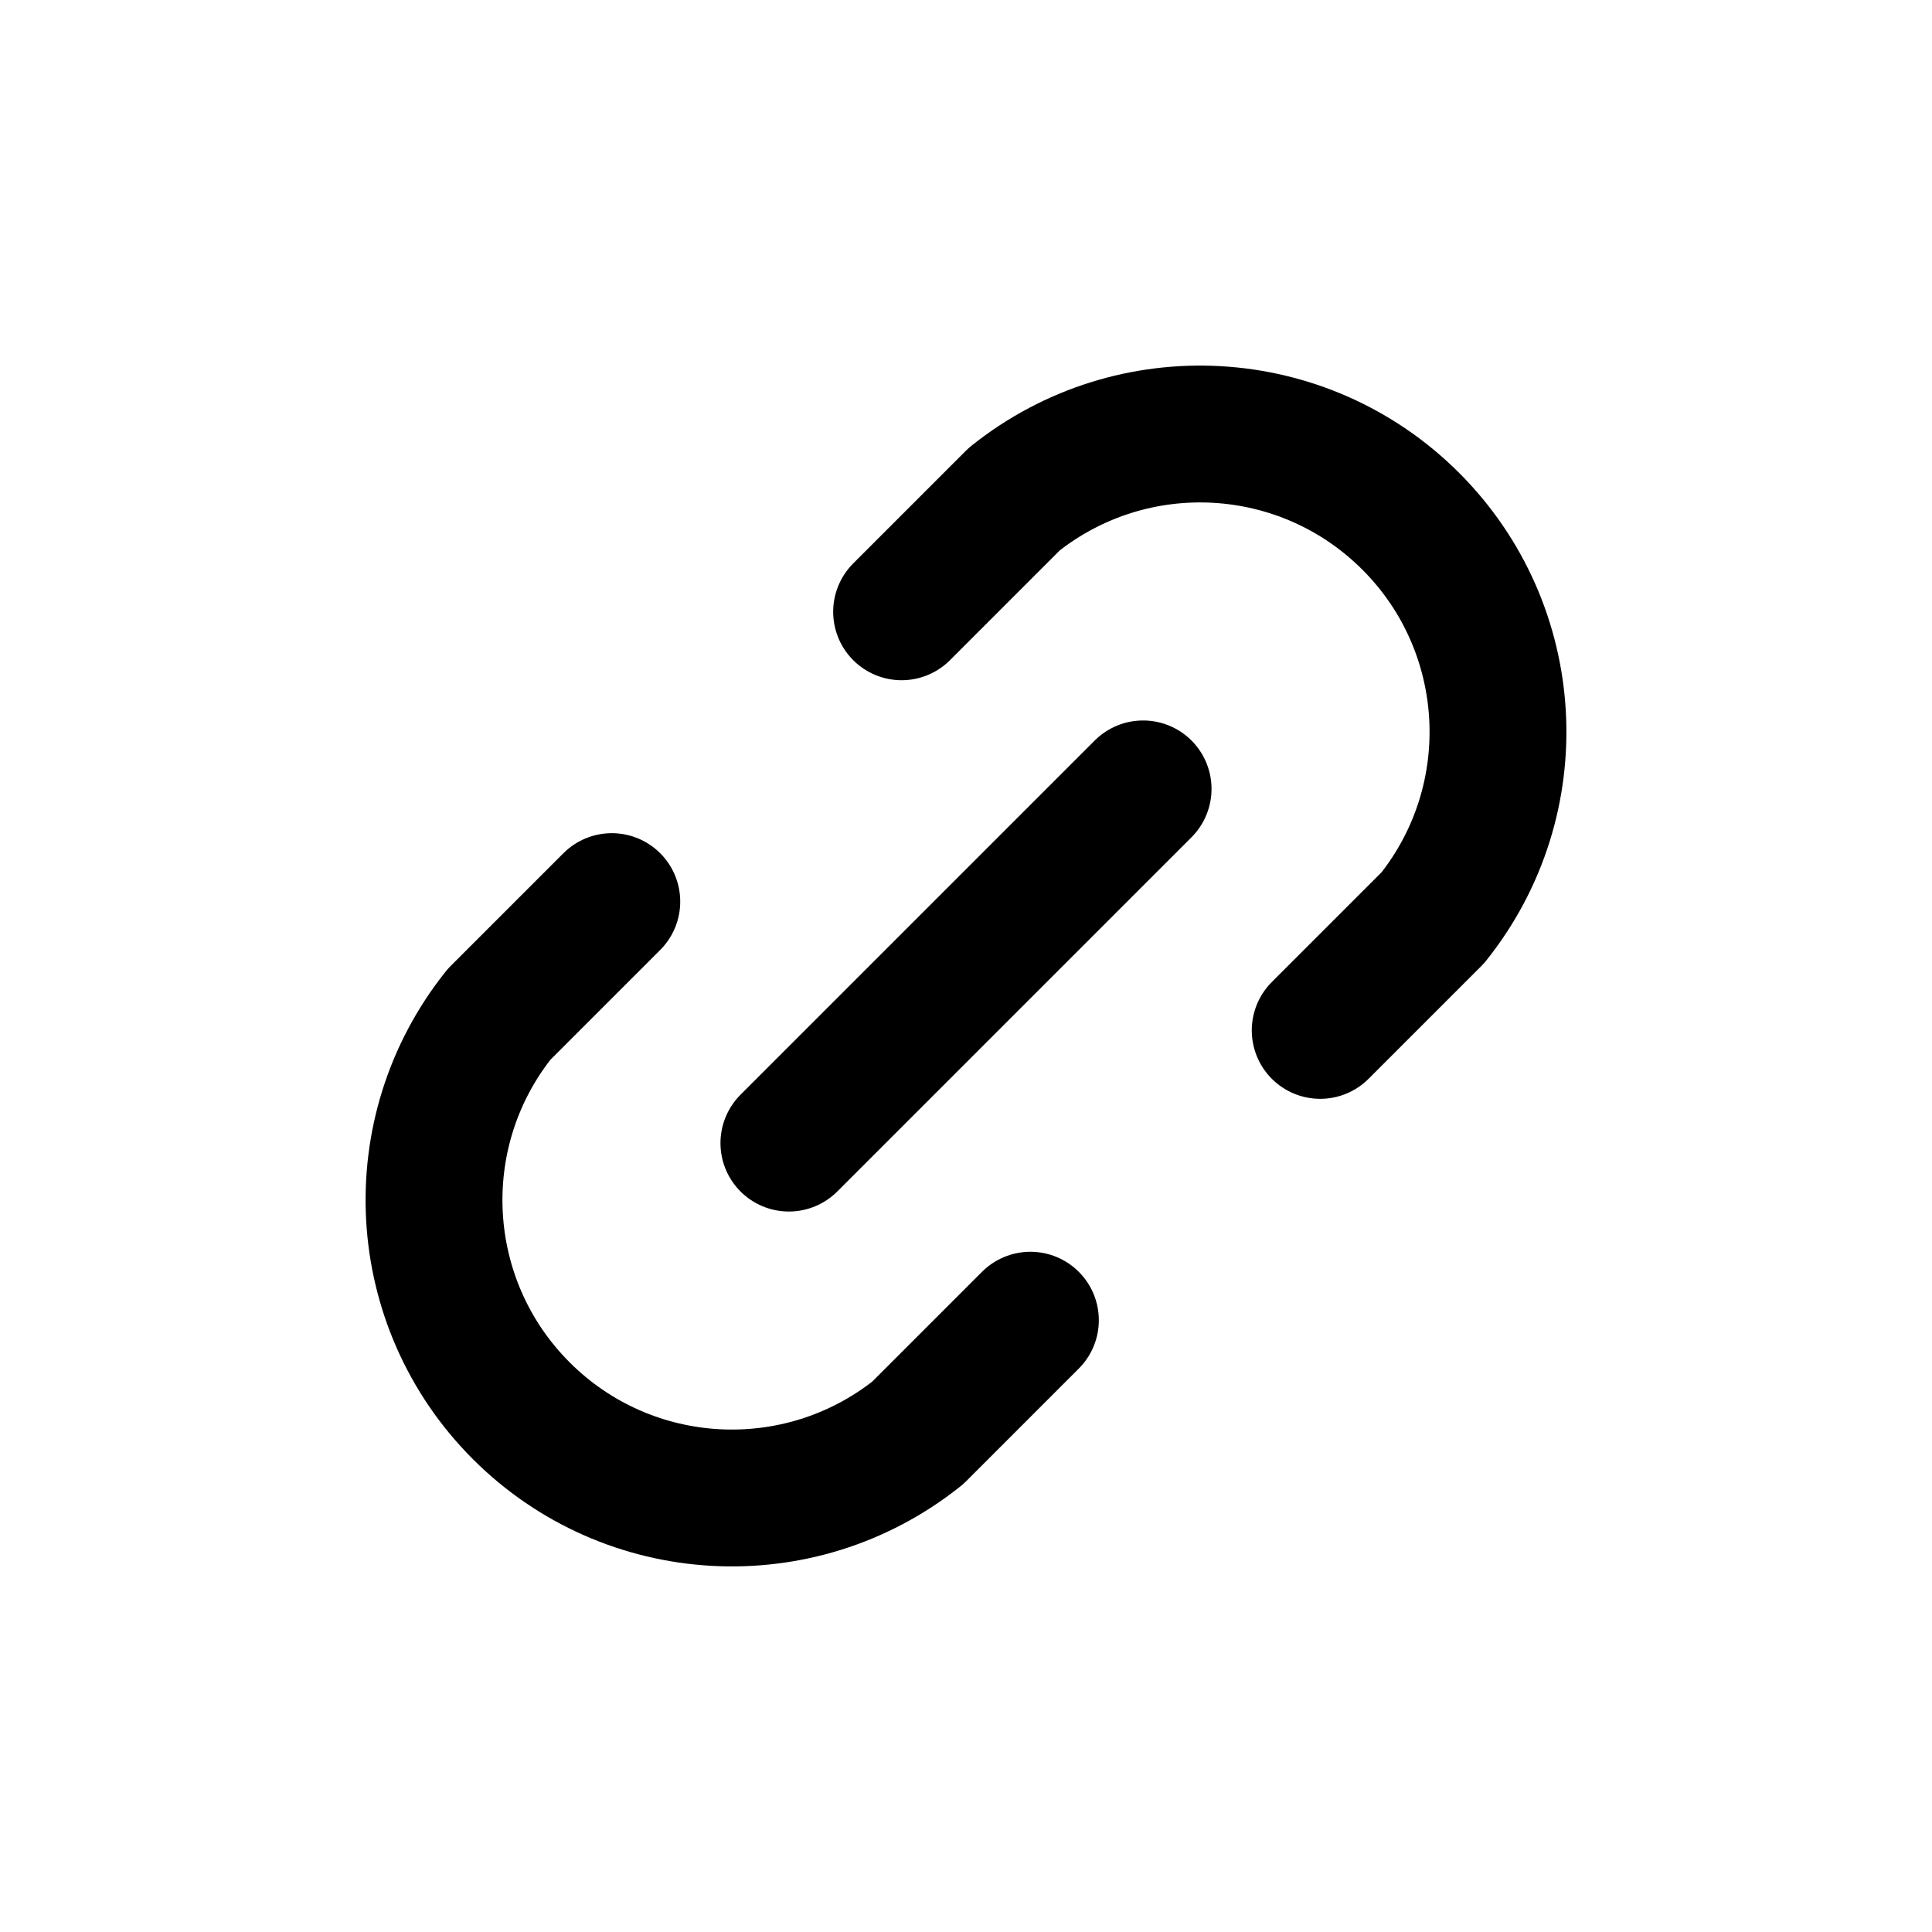
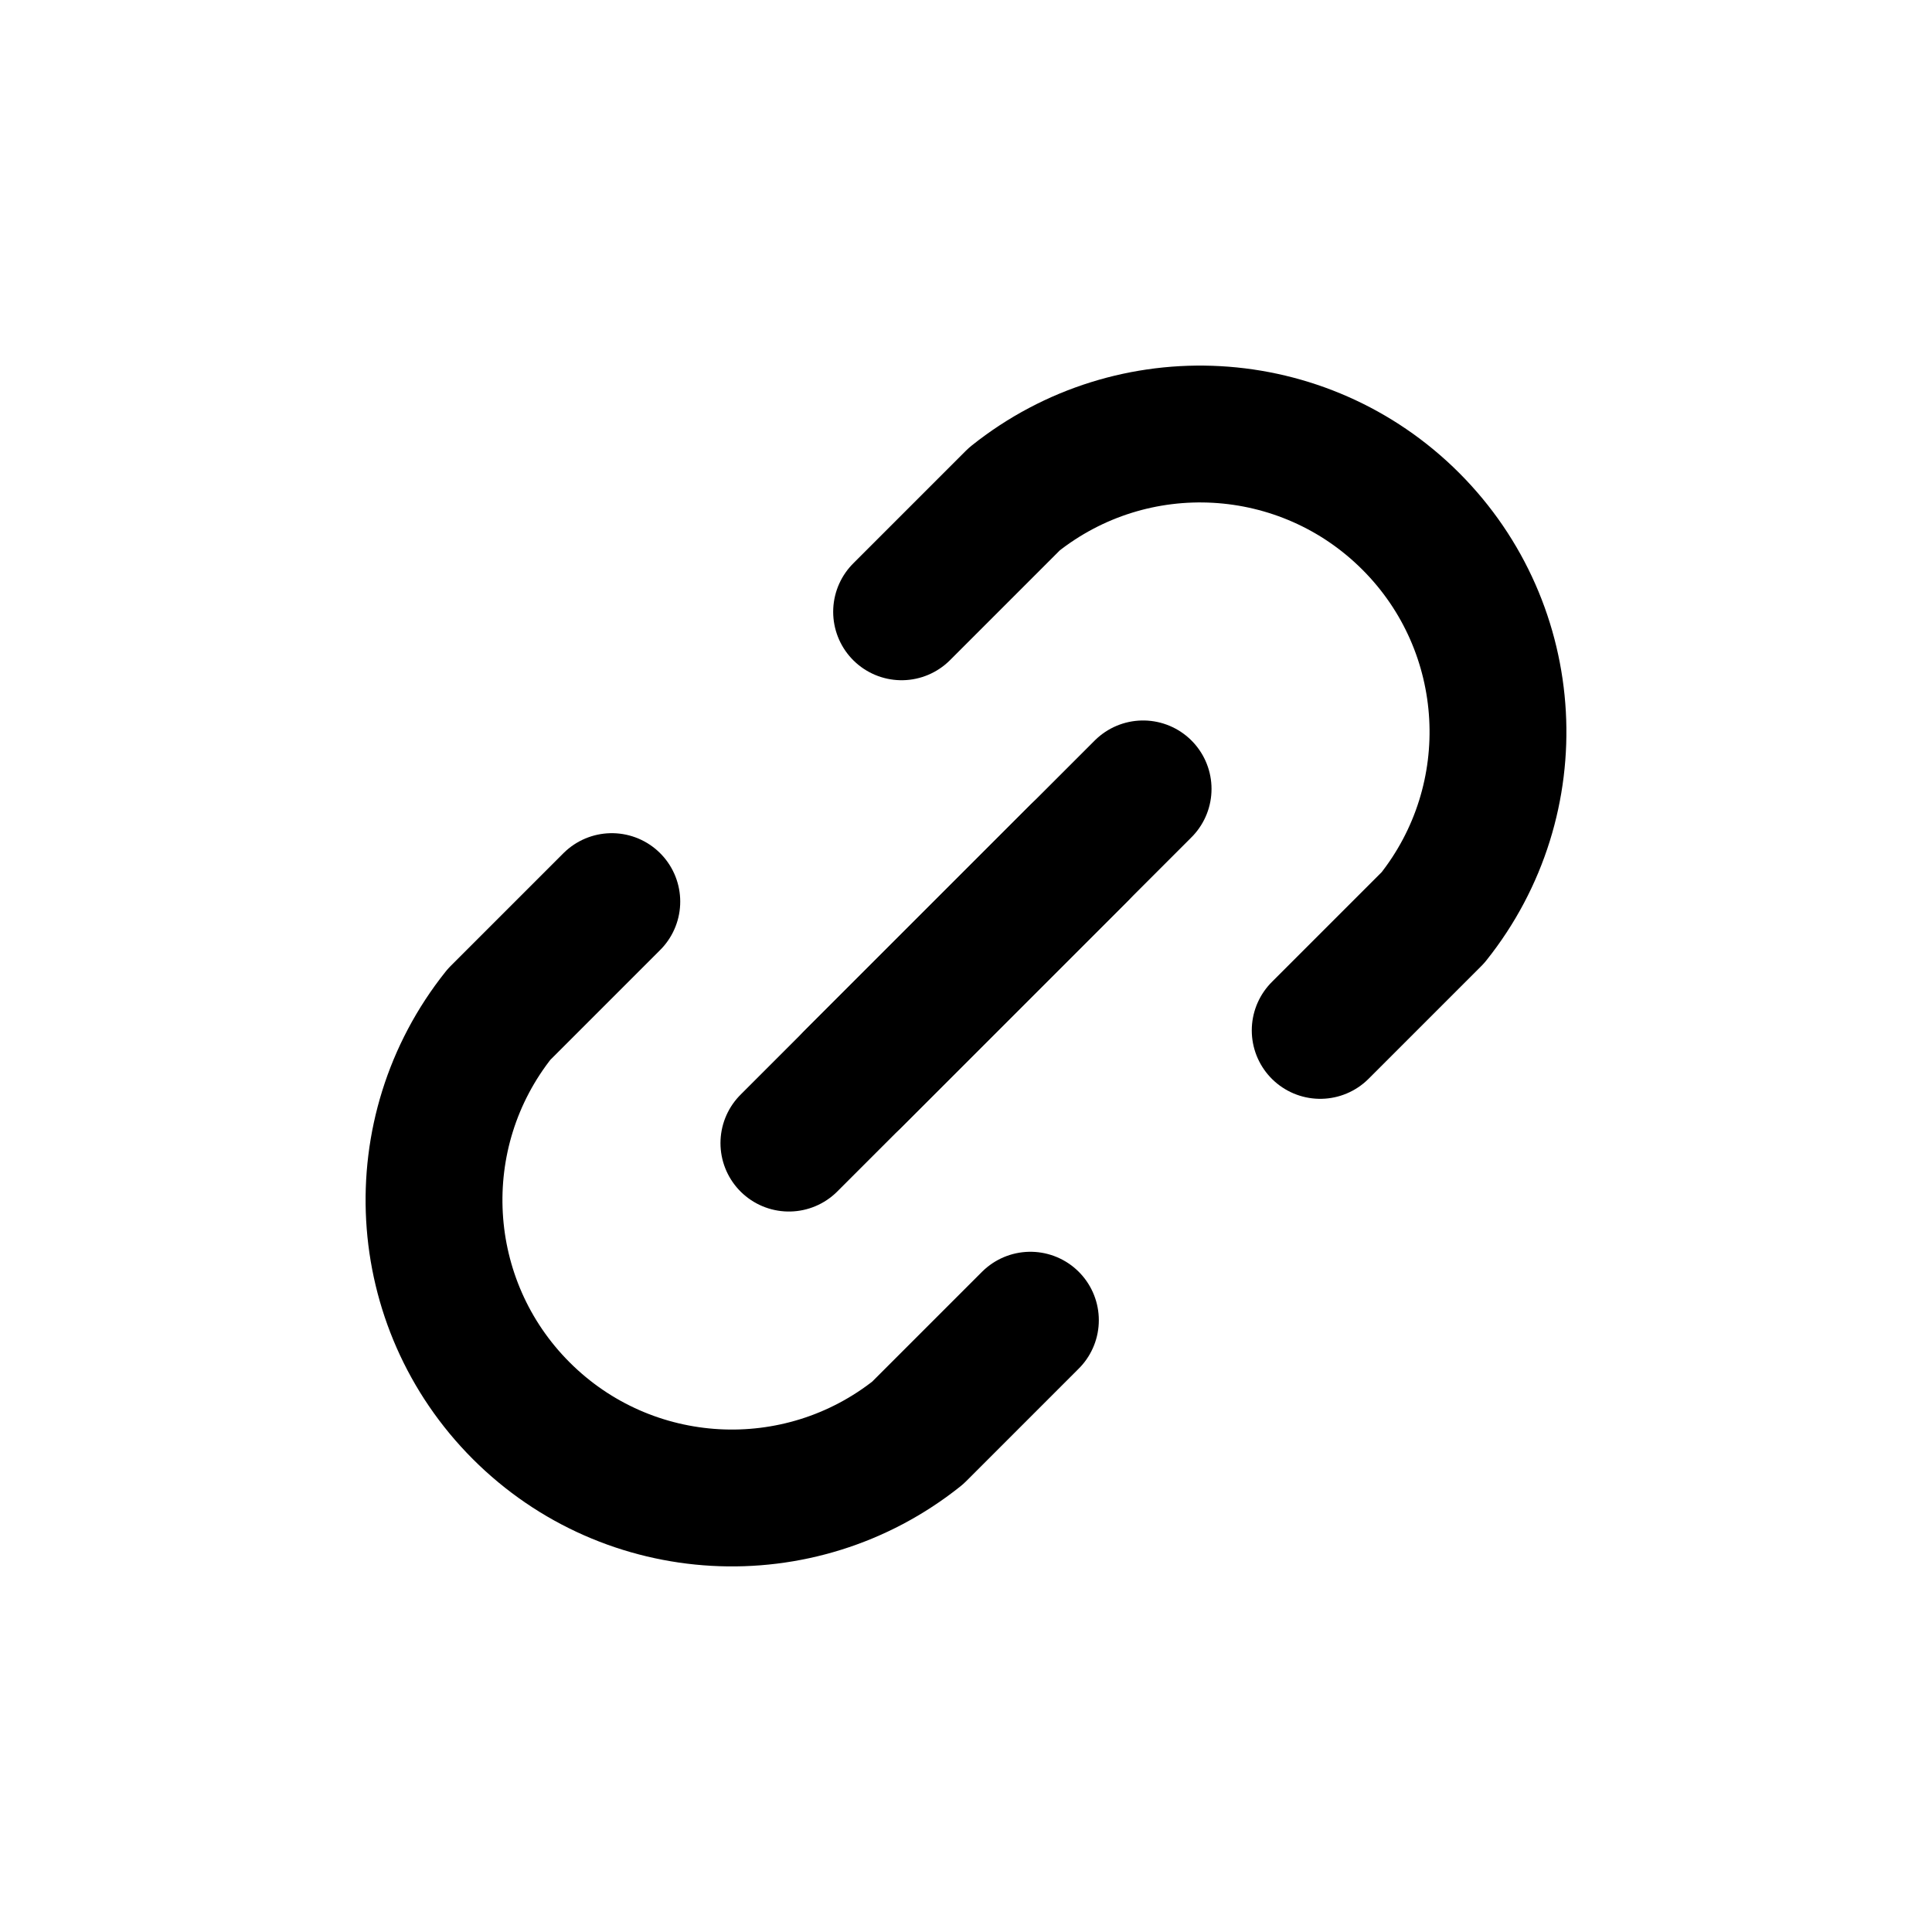
<svg xmlns="http://www.w3.org/2000/svg" width="24" height="24" viewBox="0 0 24 24" fill="none" stroke="currentColor" stroke-width="1.7" stroke-linecap="round" stroke-linejoin="round">
-   <path d="M11.2 7.6l1.4-1.4a3.7 3.7 0 0 1 5.2 5.2l-1.4 1.4" />
-   <path d="M12.8 16.4l-1.4 1.4a3.7 3.7 0 0 1-5.2-5.2l1.4-1.4" />
-   <path d="M9.8 14.2 14.2 9.8" />
+   <g>
+     <path d="M11.2 7.6l1.4-1.4a3.7 3.7 0 0 1 5.2 5.2l-1.4 1.4" />
+     <path d="M10.6 13.4 14.2 9.8" />
+   </g>
+   <g>
+     <path d="M12.8 16.4l-1.4 1.4a3.7 3.7 0 0 1-5.2-5.2l1.4-1.4" />
+     <path d="M9.8 14.2 13.4 10.6" />
+   </g>
</svg>
